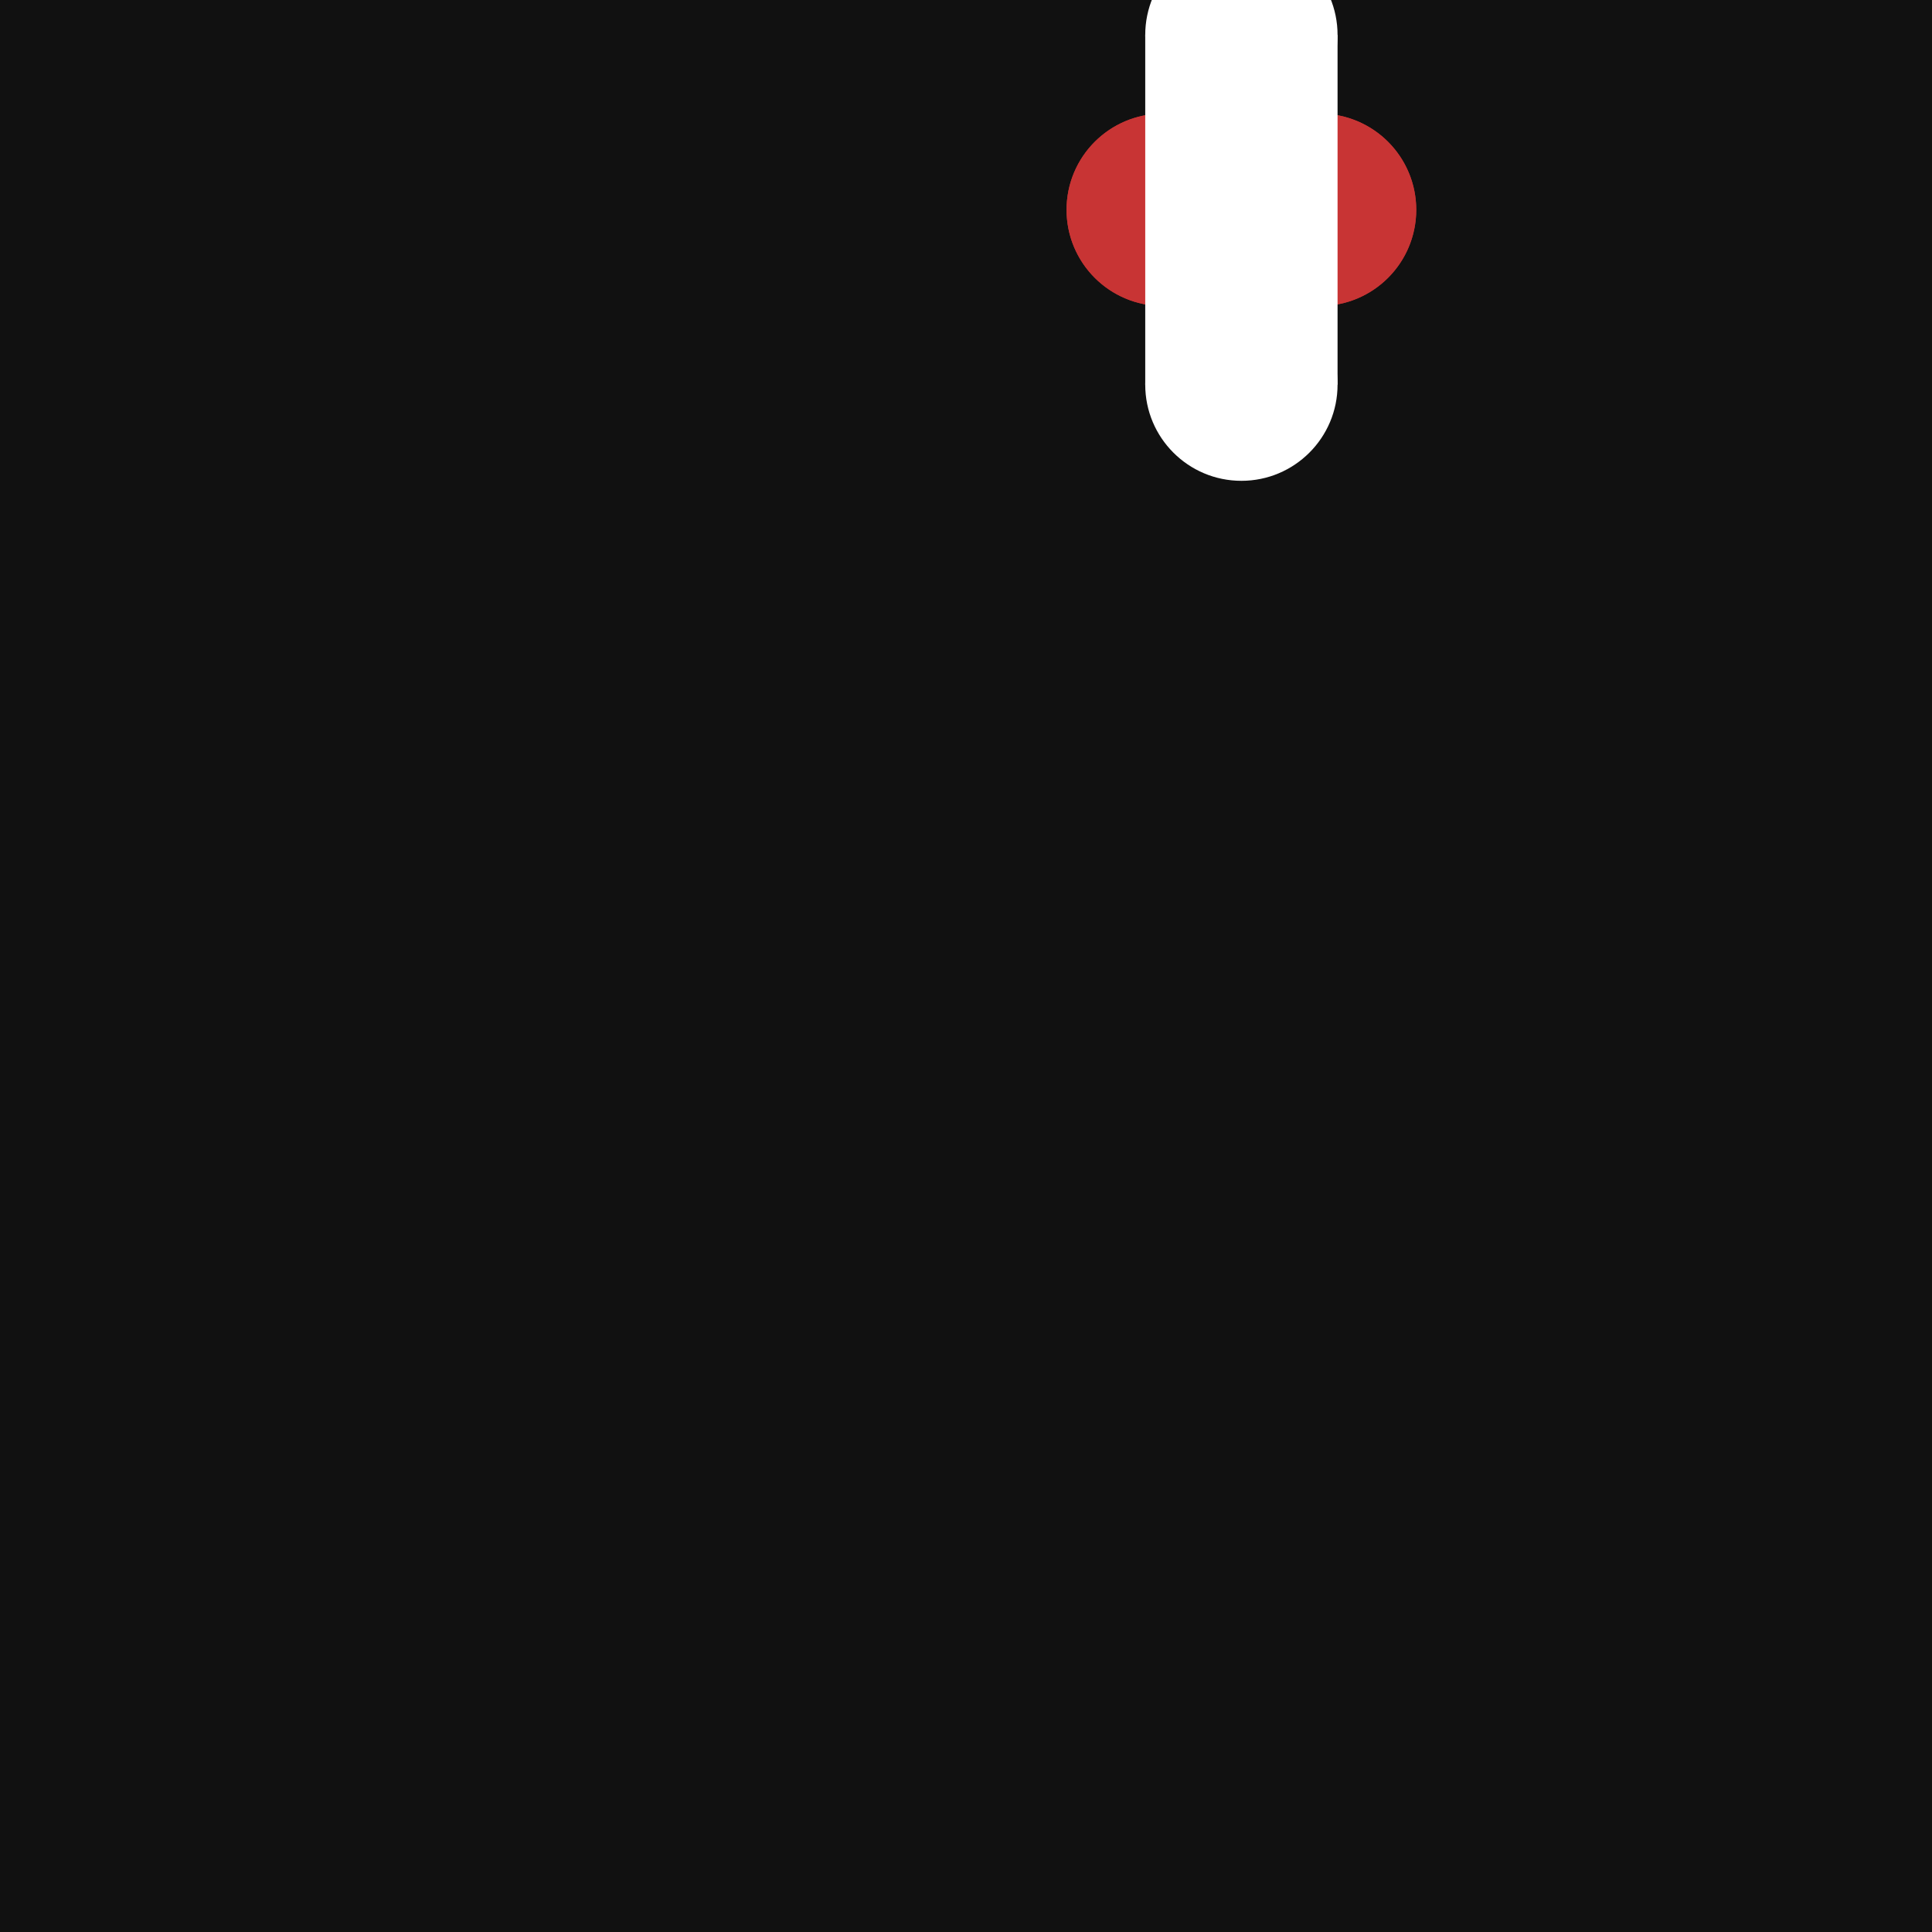
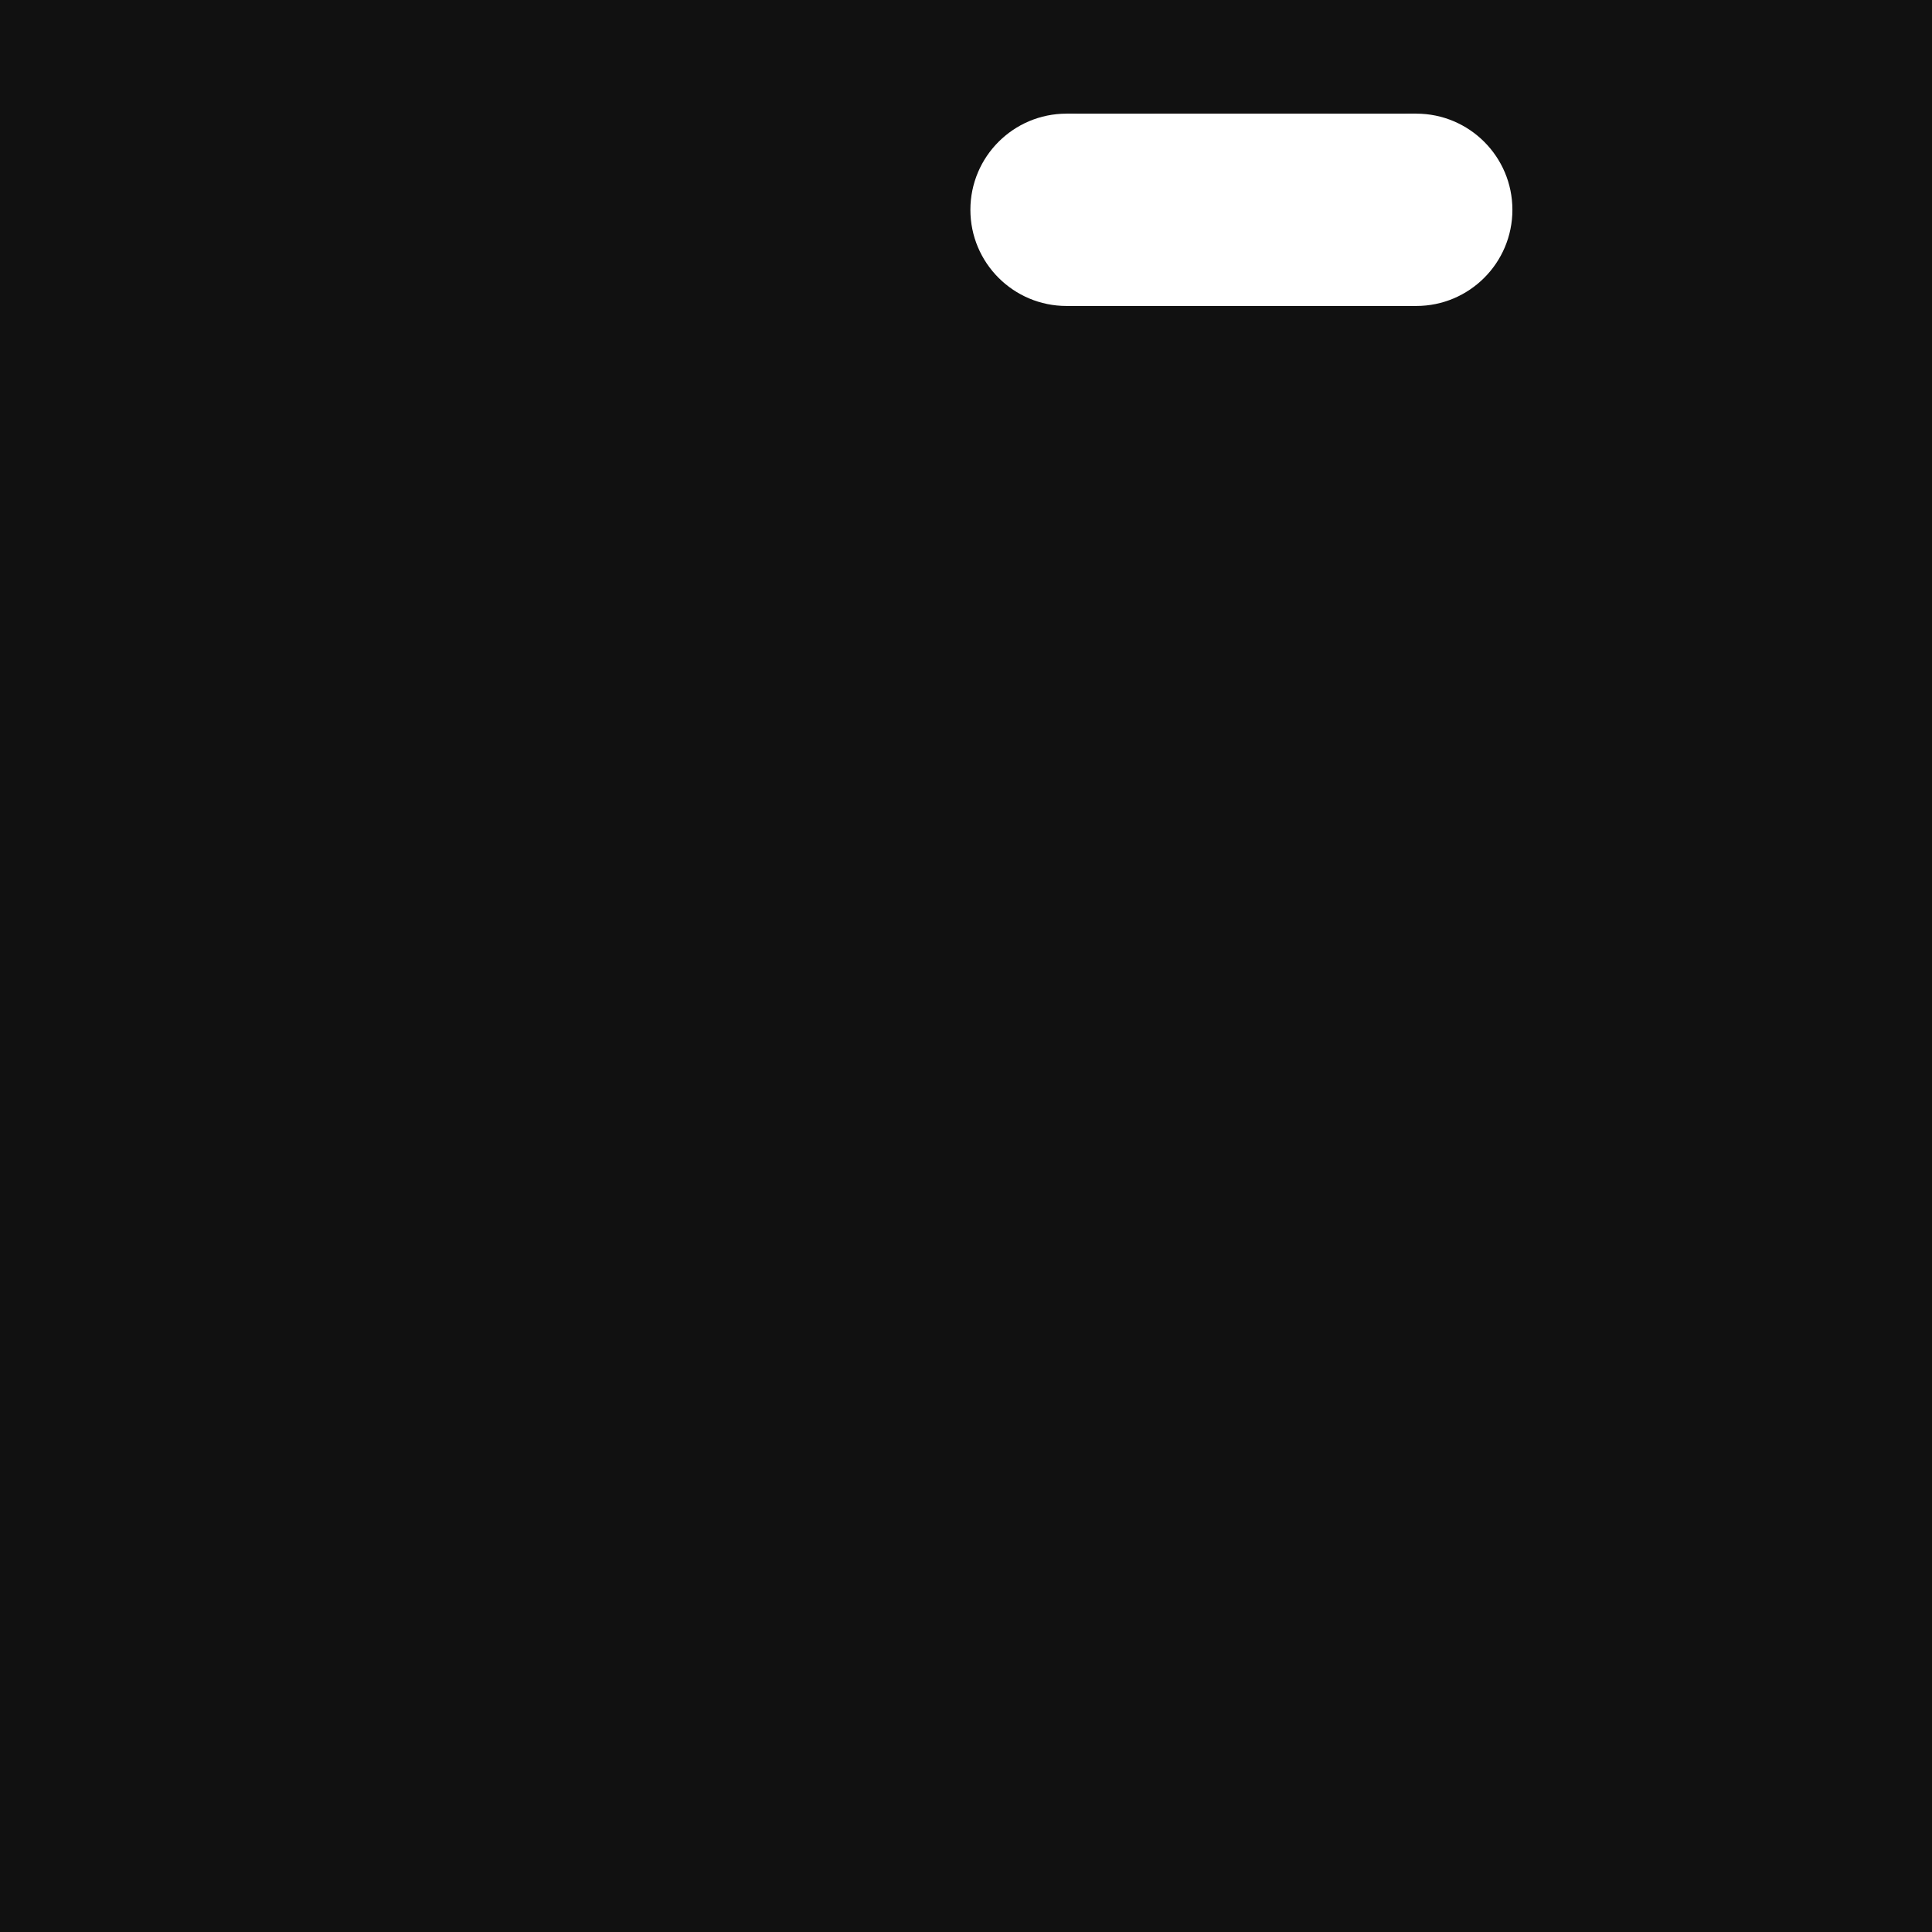
<svg xmlns="http://www.w3.org/2000/svg" xmlns:xlink="http://www.w3.org/1999/xlink" version="1.1" stroke-linecap="round" stroke-linejoin="round" stroke-width="0" fill-rule="evenodd" viewBox="-5525 -5525 11050 11050" width="11.05mm" height="11.05mm">
  <defs>
    <circle cx="0" cy="0" r="549.999" id="rotated-pill-plated-hole-copper-vs-paste-F_Cu_pad-11" />
    <g id="rotated-pill-plated-hole-copper-vs-paste-F_Paste_pad-10">
      <rect x="-549.999" y="-999.998" width="1099.998" height="1999.996" />
      <circle cx="0" cy="-999.998" r="549.999" />
      <circle cx="0" cy="999.998" r="549.999" />
    </g>
  </defs>
  <rect x="-5525" y="-5525" width="11050" height="11050" fill="#111111" />
  <g transform="scale(1,-1)">
    <g id="rotated-pill-plated-hole-copper-vs-paste-F_Cu" fill="#c83434" stroke="#c83434">
      <use xlink:href="#rotated-pill-plated-hole-copper-vs-paste-F_Cu_pad-11" x="1125.118" y="4324.985" />
      <use xlink:href="#rotated-pill-plated-hole-copper-vs-paste-F_Cu_pad-11" x="2025.117" y="4324.985" />
      <path d="M 1125.118 4324.985 2025.117 4324.985" fill="none" stroke-width="1099.998" />
    </g>
    <g id="rotated-pill-plated-hole-copper-vs-paste-F_Paste" fill="#ffffff" stroke="#ffffff">
-       <use xlink:href="#rotated-pill-plated-hole-copper-vs-paste-F_Paste_pad-10" x="1575.118" y="4324.985" />
+       <use xlink:href="#rotated-pill-plated-hole-copper-vs-paste-F_Paste_pad-10" x="1575.118" y="4324.985" transform="rotate(270 1575.118 4324.985)" />
    </g>
  </g>
</svg>
